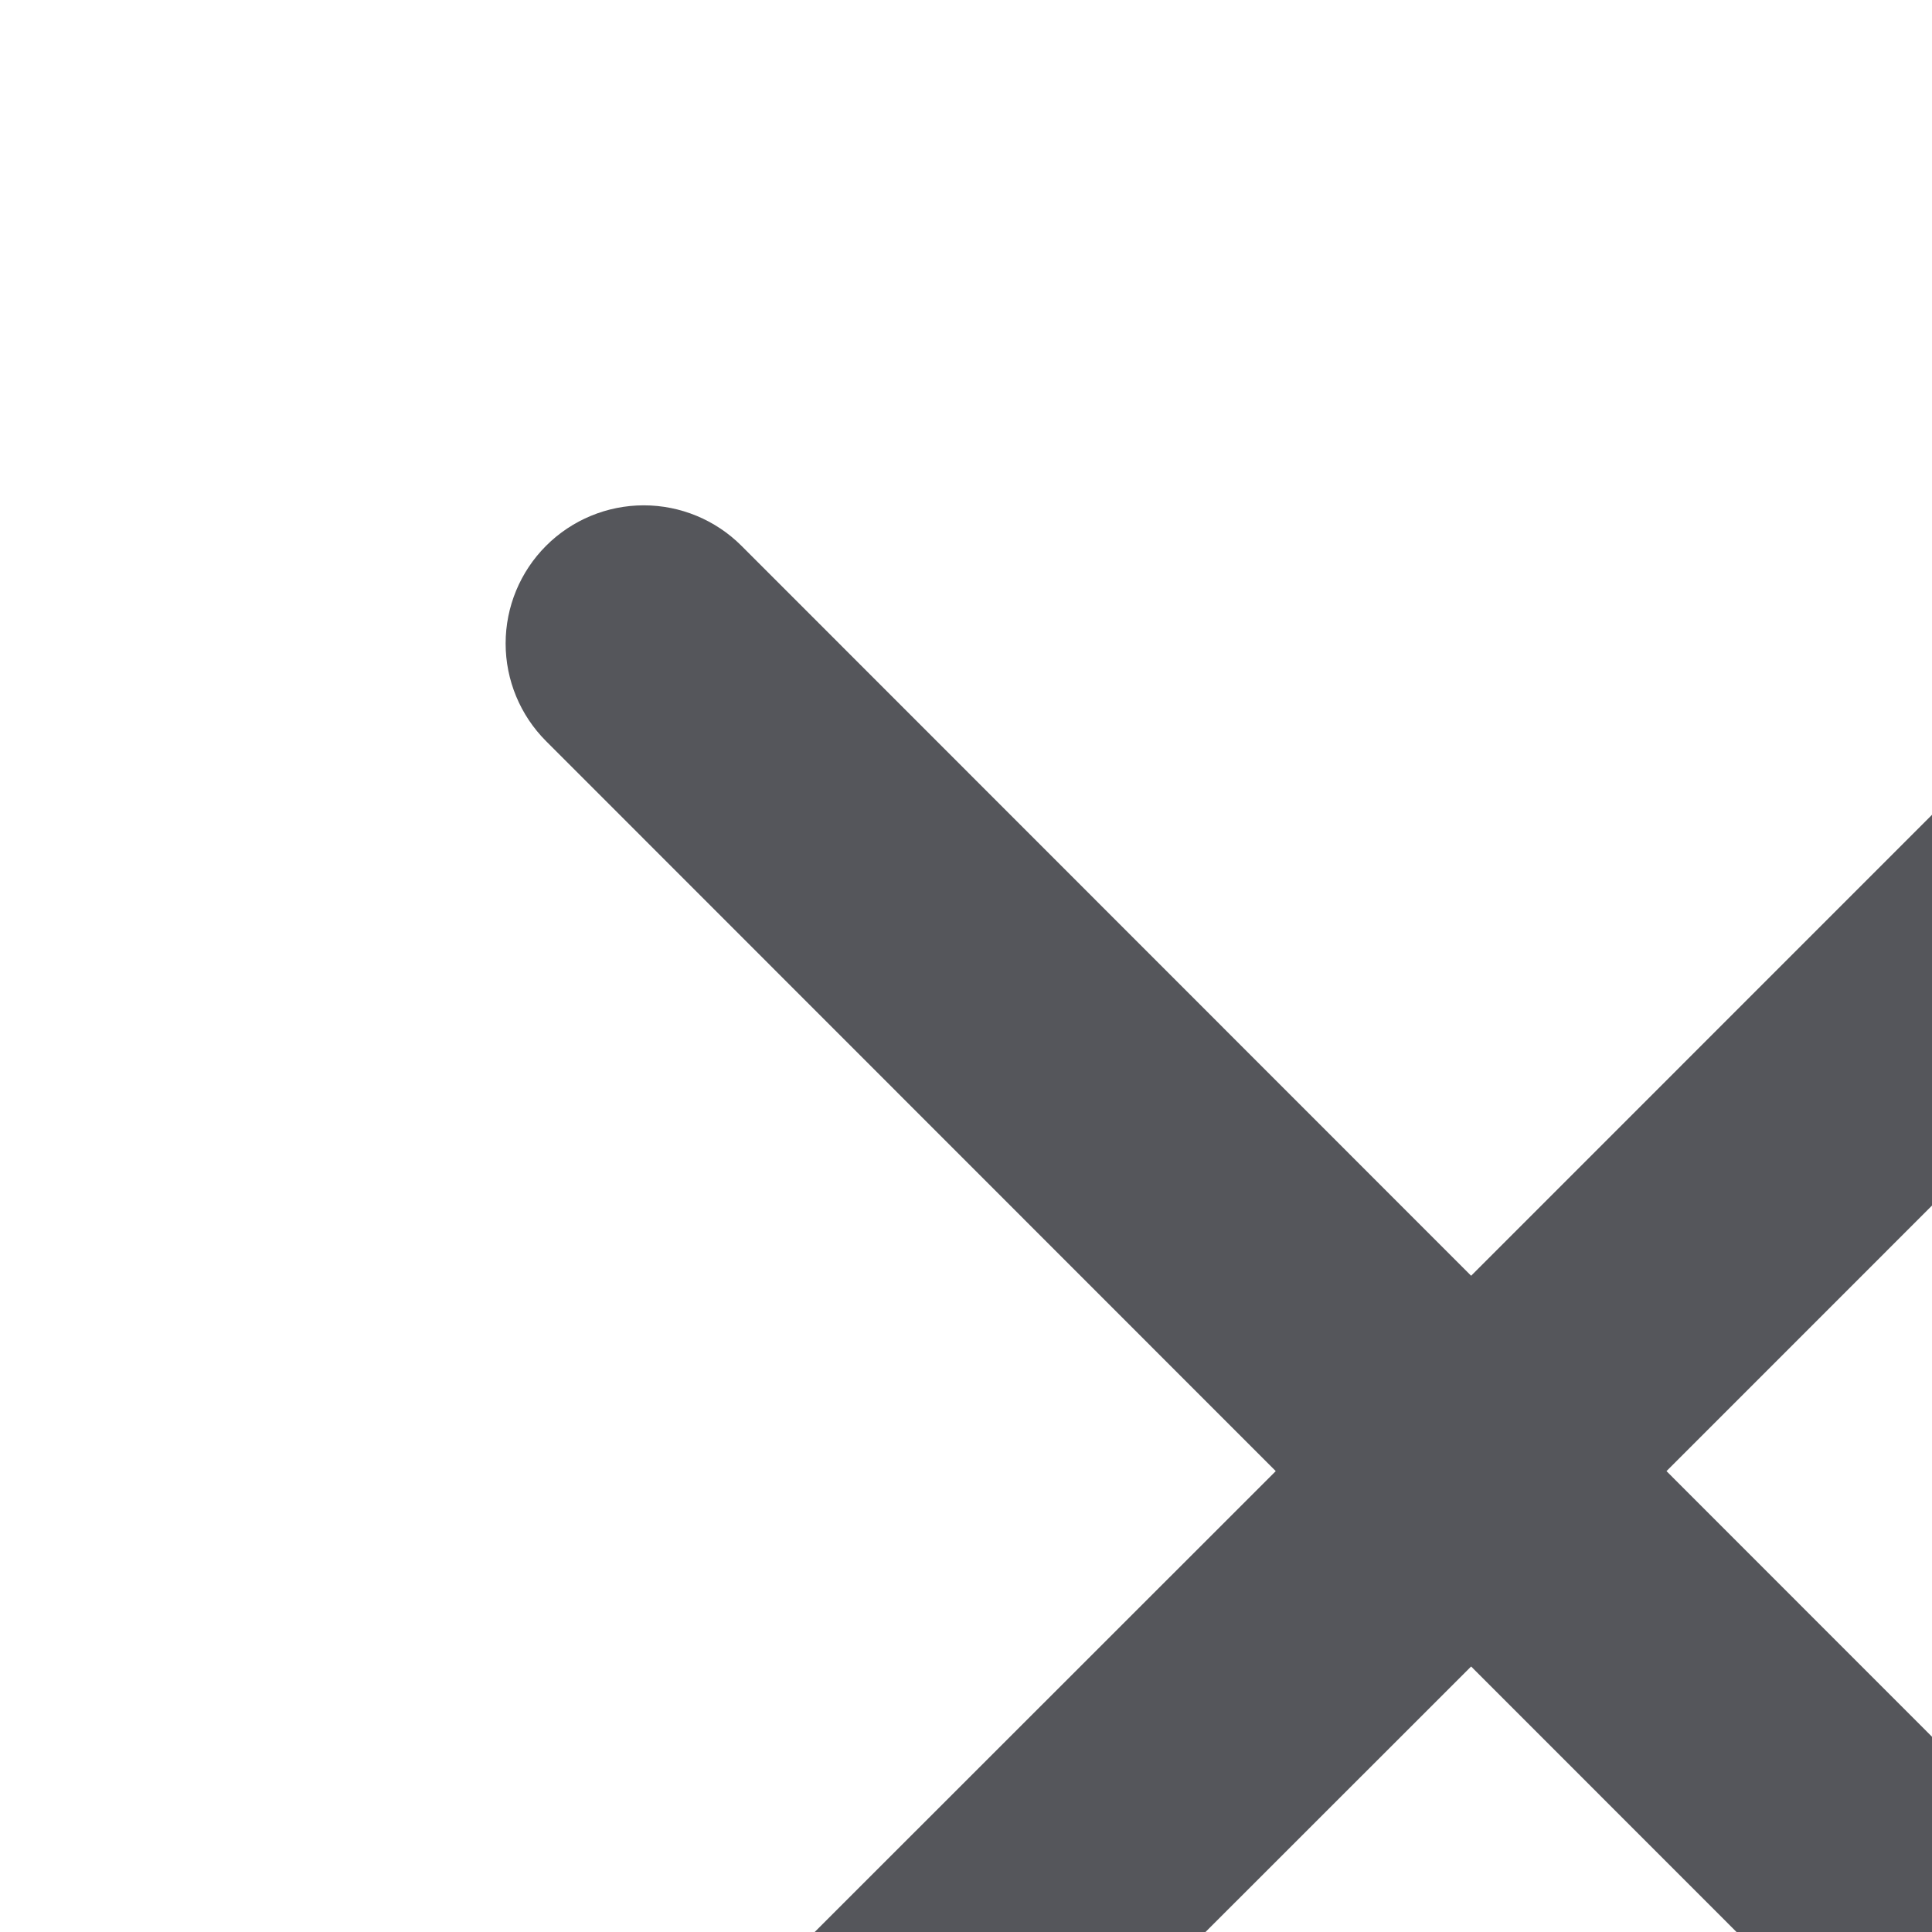
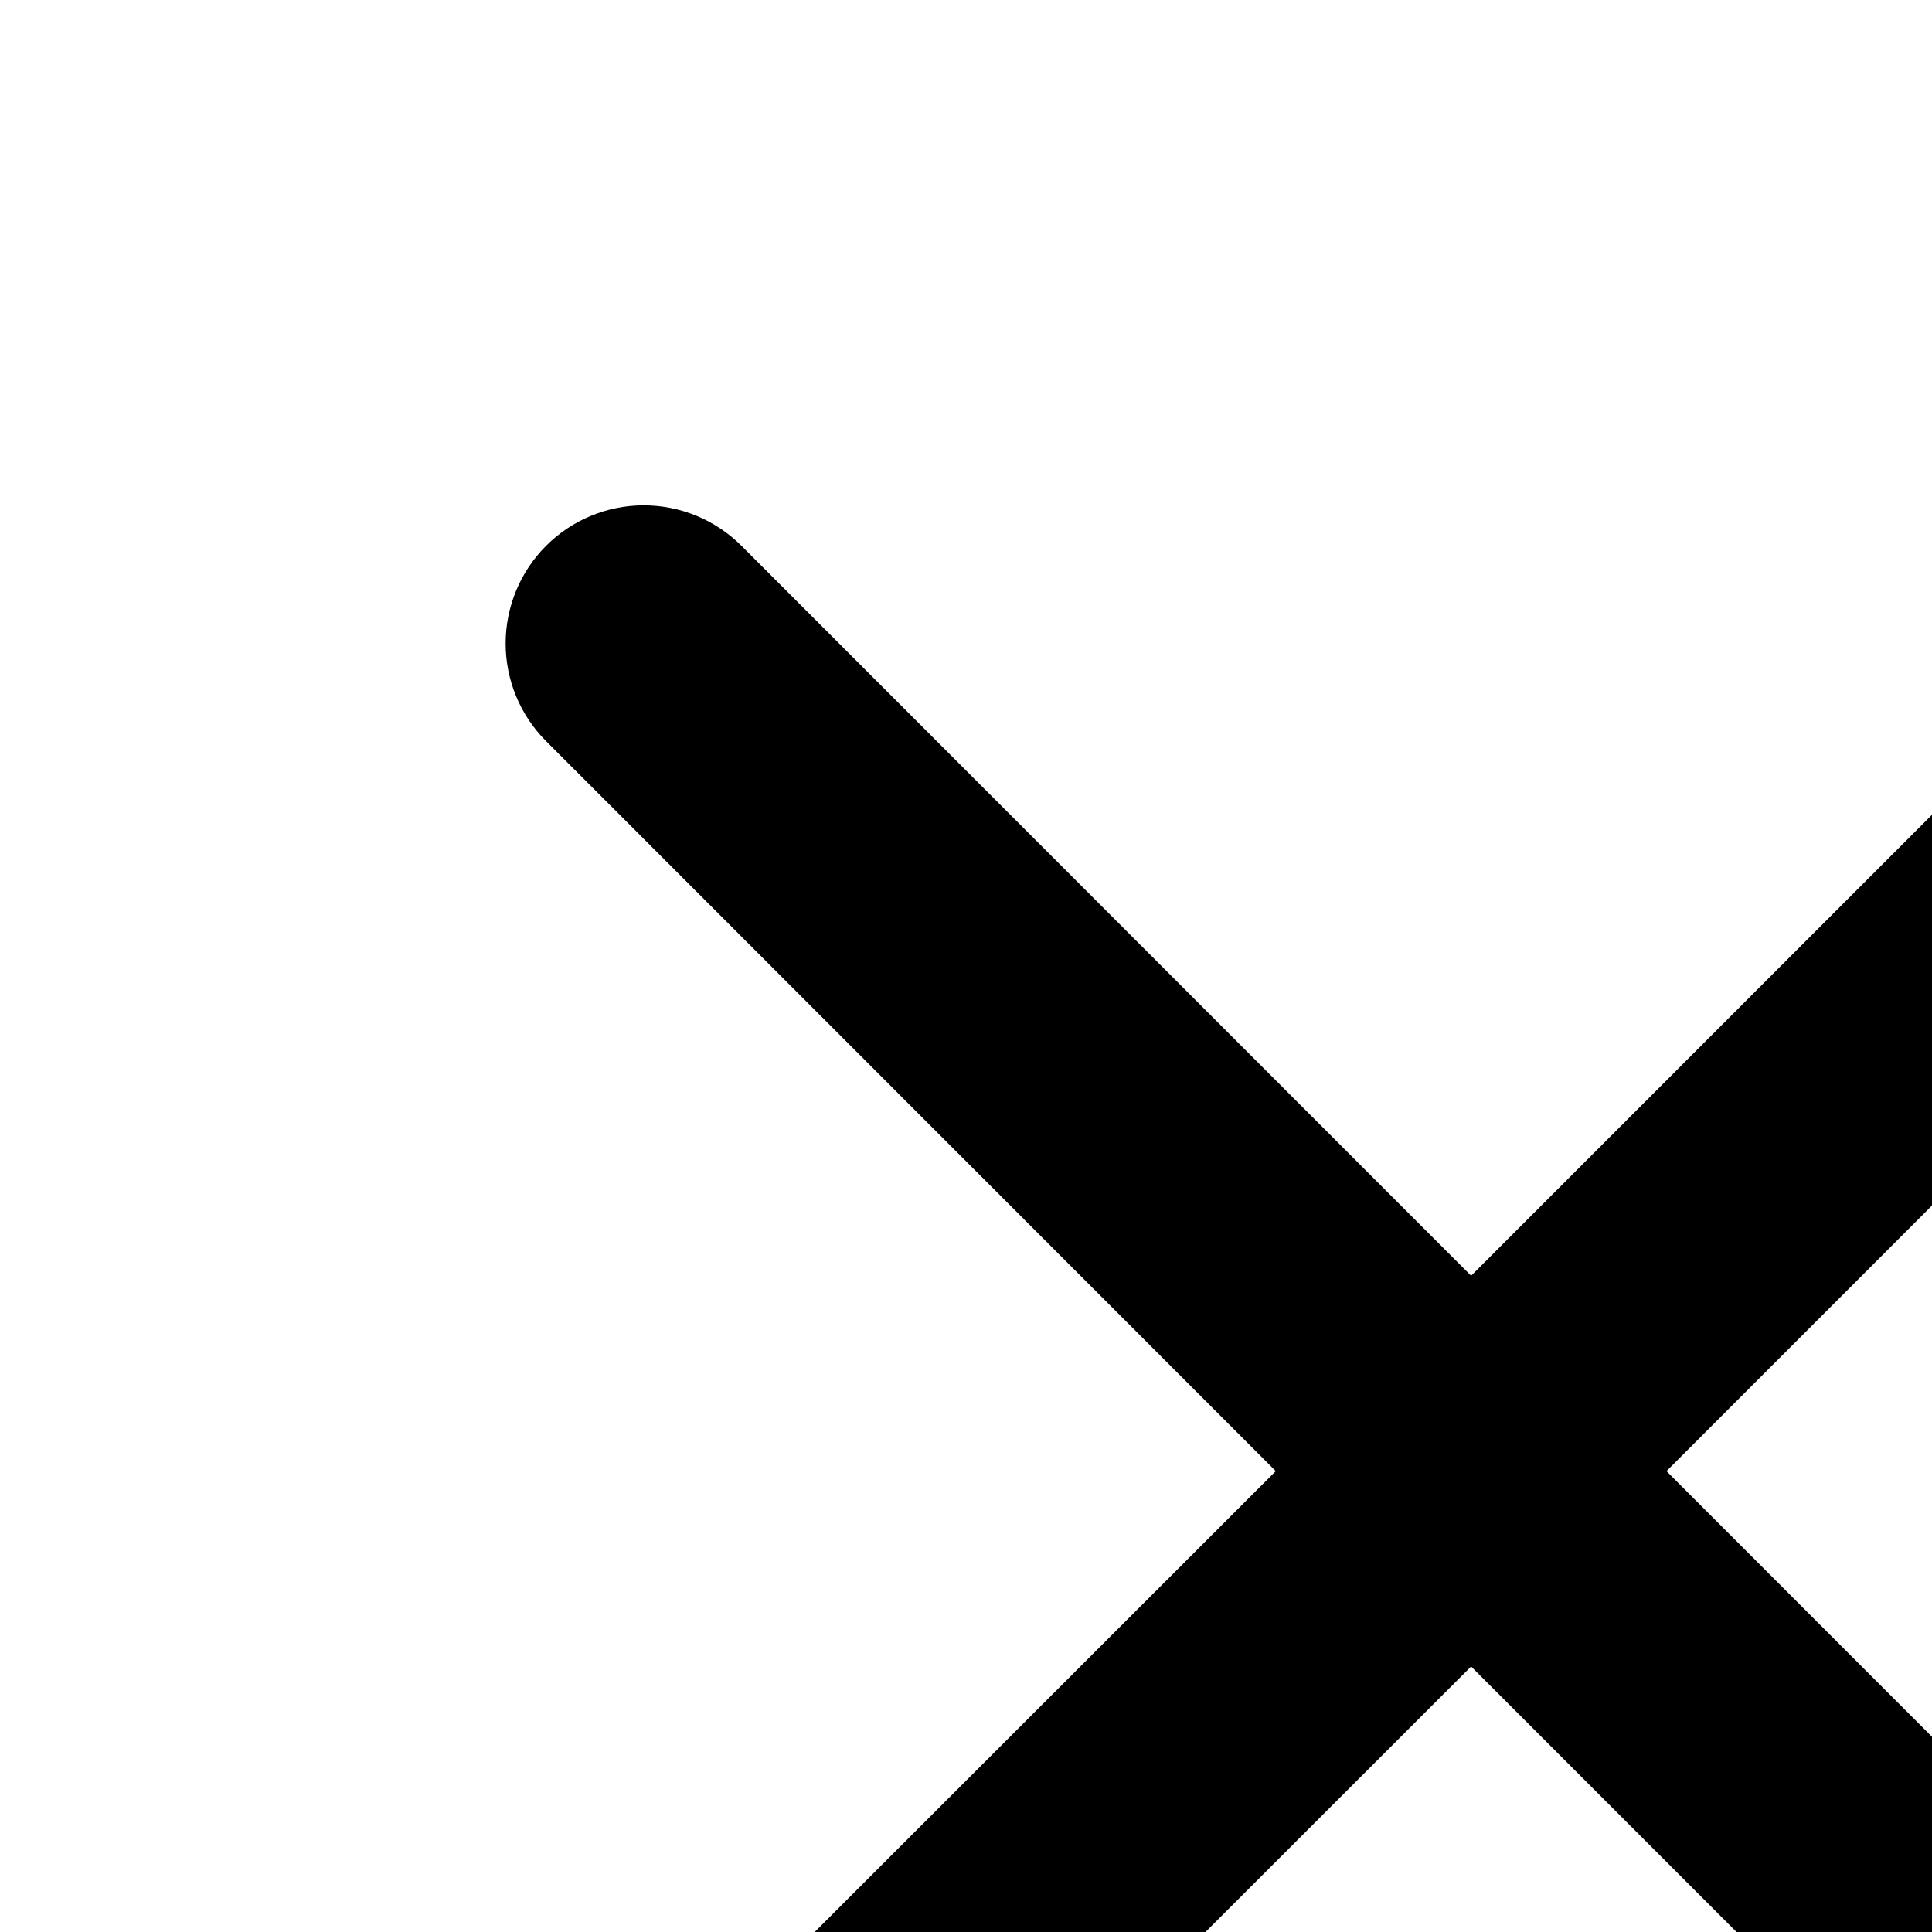
<svg xmlns="http://www.w3.org/2000/svg" role="img" fill="none" viewbox="0 0 20 20">
-   <path fill="#55565B" d="M16.288 14.962c.176.176.275.415.275.664 0 .249-.099.488-.275.664-.176.176-.415.275-.664.275-.249 0-.488-.099-.664-.275L10 11.328l-4.962 4.96c-.176.176-.415.275-.664.275-.249 0-.488-.099-.664-.275-.176-.176-.275-.415-.275-.664 0-.249.099-.488.275-.664L8.672 10 3.712 5.038c-.176-.176-.275-.415-.275-.664 0-.249.099-.488.275-.664.176-.176.415-.275.664-.275.249 0 .488.099.664.275L10 8.672l4.962-4.963c.176-.176.415-.275.664-.275.249 0 .488.099.664.275.176.176.275.415.275.664 0 .249-.099.488-.275.664L11.328 10l4.96 4.962Z">
+   <path fill="currentColor" d="M16.288 14.962c.176.176.275.415.275.664 0 .249-.099.488-.275.664-.176.176-.415.275-.664.275-.249 0-.488-.099-.664-.275L10 11.328l-4.962 4.96c-.176.176-.415.275-.664.275-.249 0-.488-.099-.664-.275-.176-.176-.275-.415-.275-.664 0-.249.099-.488.275-.664L8.672 10 3.712 5.038c-.176-.176-.275-.415-.275-.664 0-.249.099-.488.275-.664.176-.176.415-.275.664-.275.249 0 .488.099.664.275L10 8.672l4.962-4.963c.176-.176.415-.275.664-.275.249 0 .488.099.664.275.176.176.275.415.275.664 0 .249-.099.488-.275.664L11.328 10l4.96 4.962Z">
  </path>
</svg>
